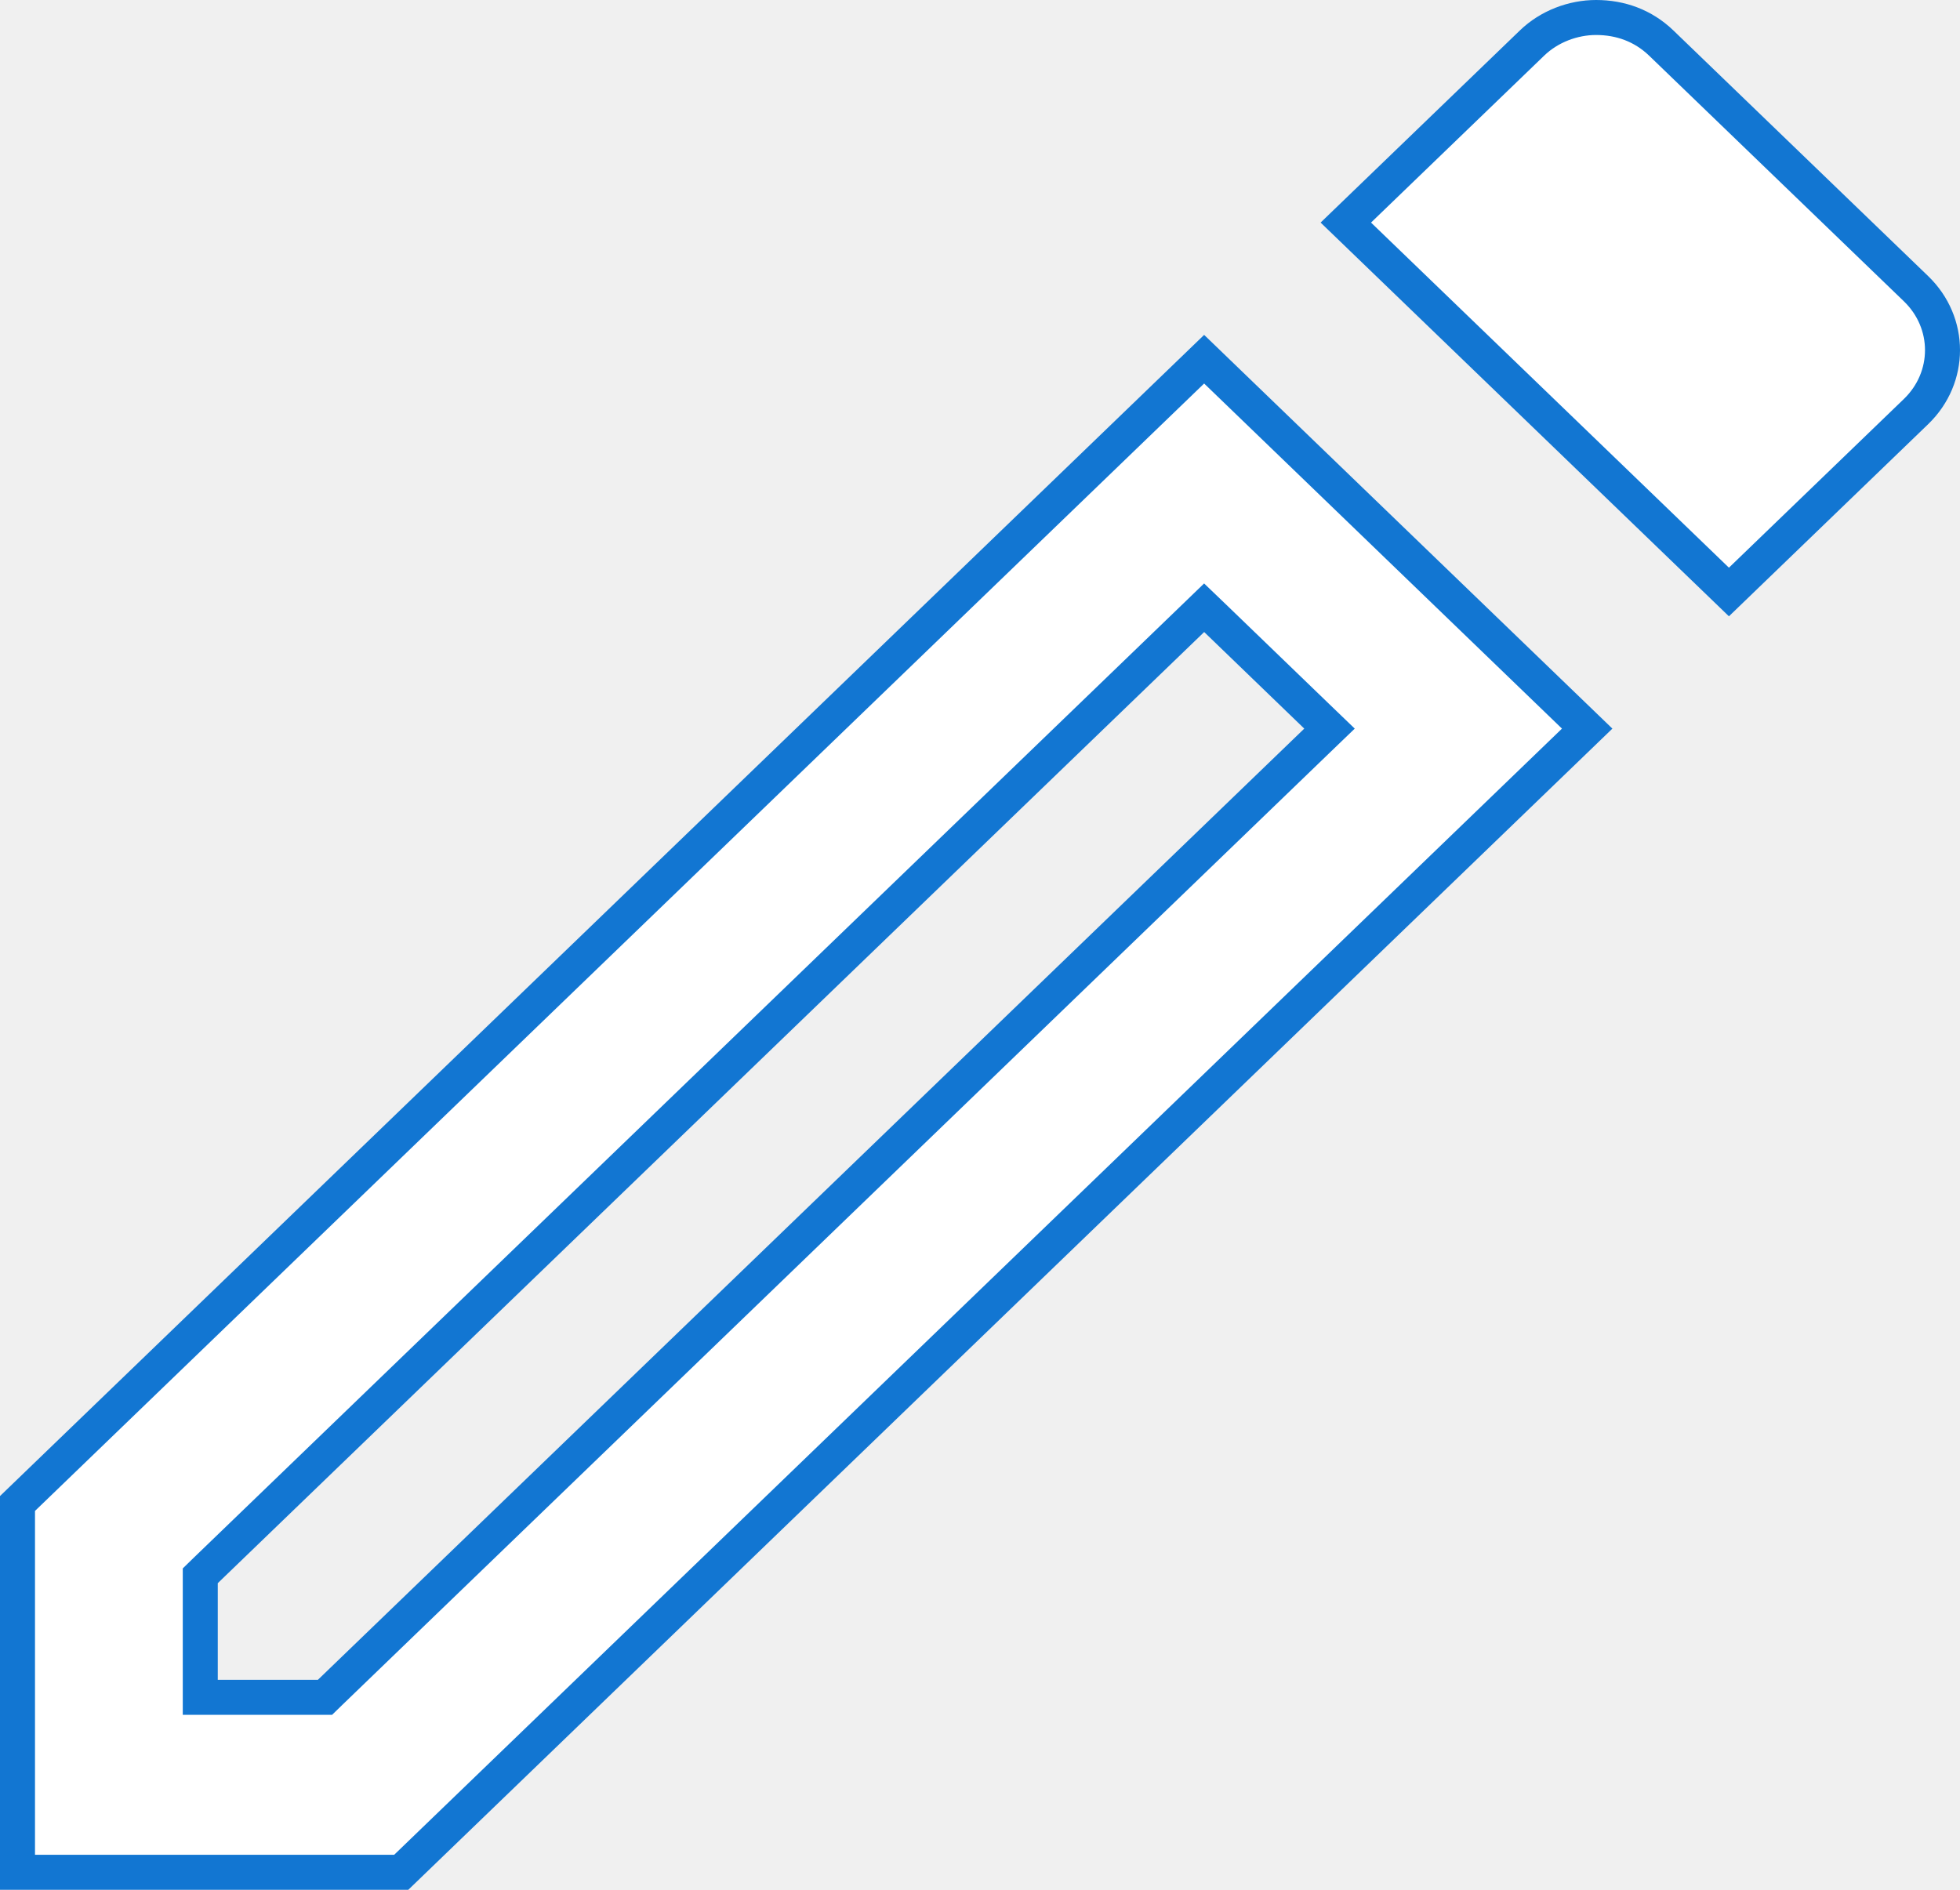
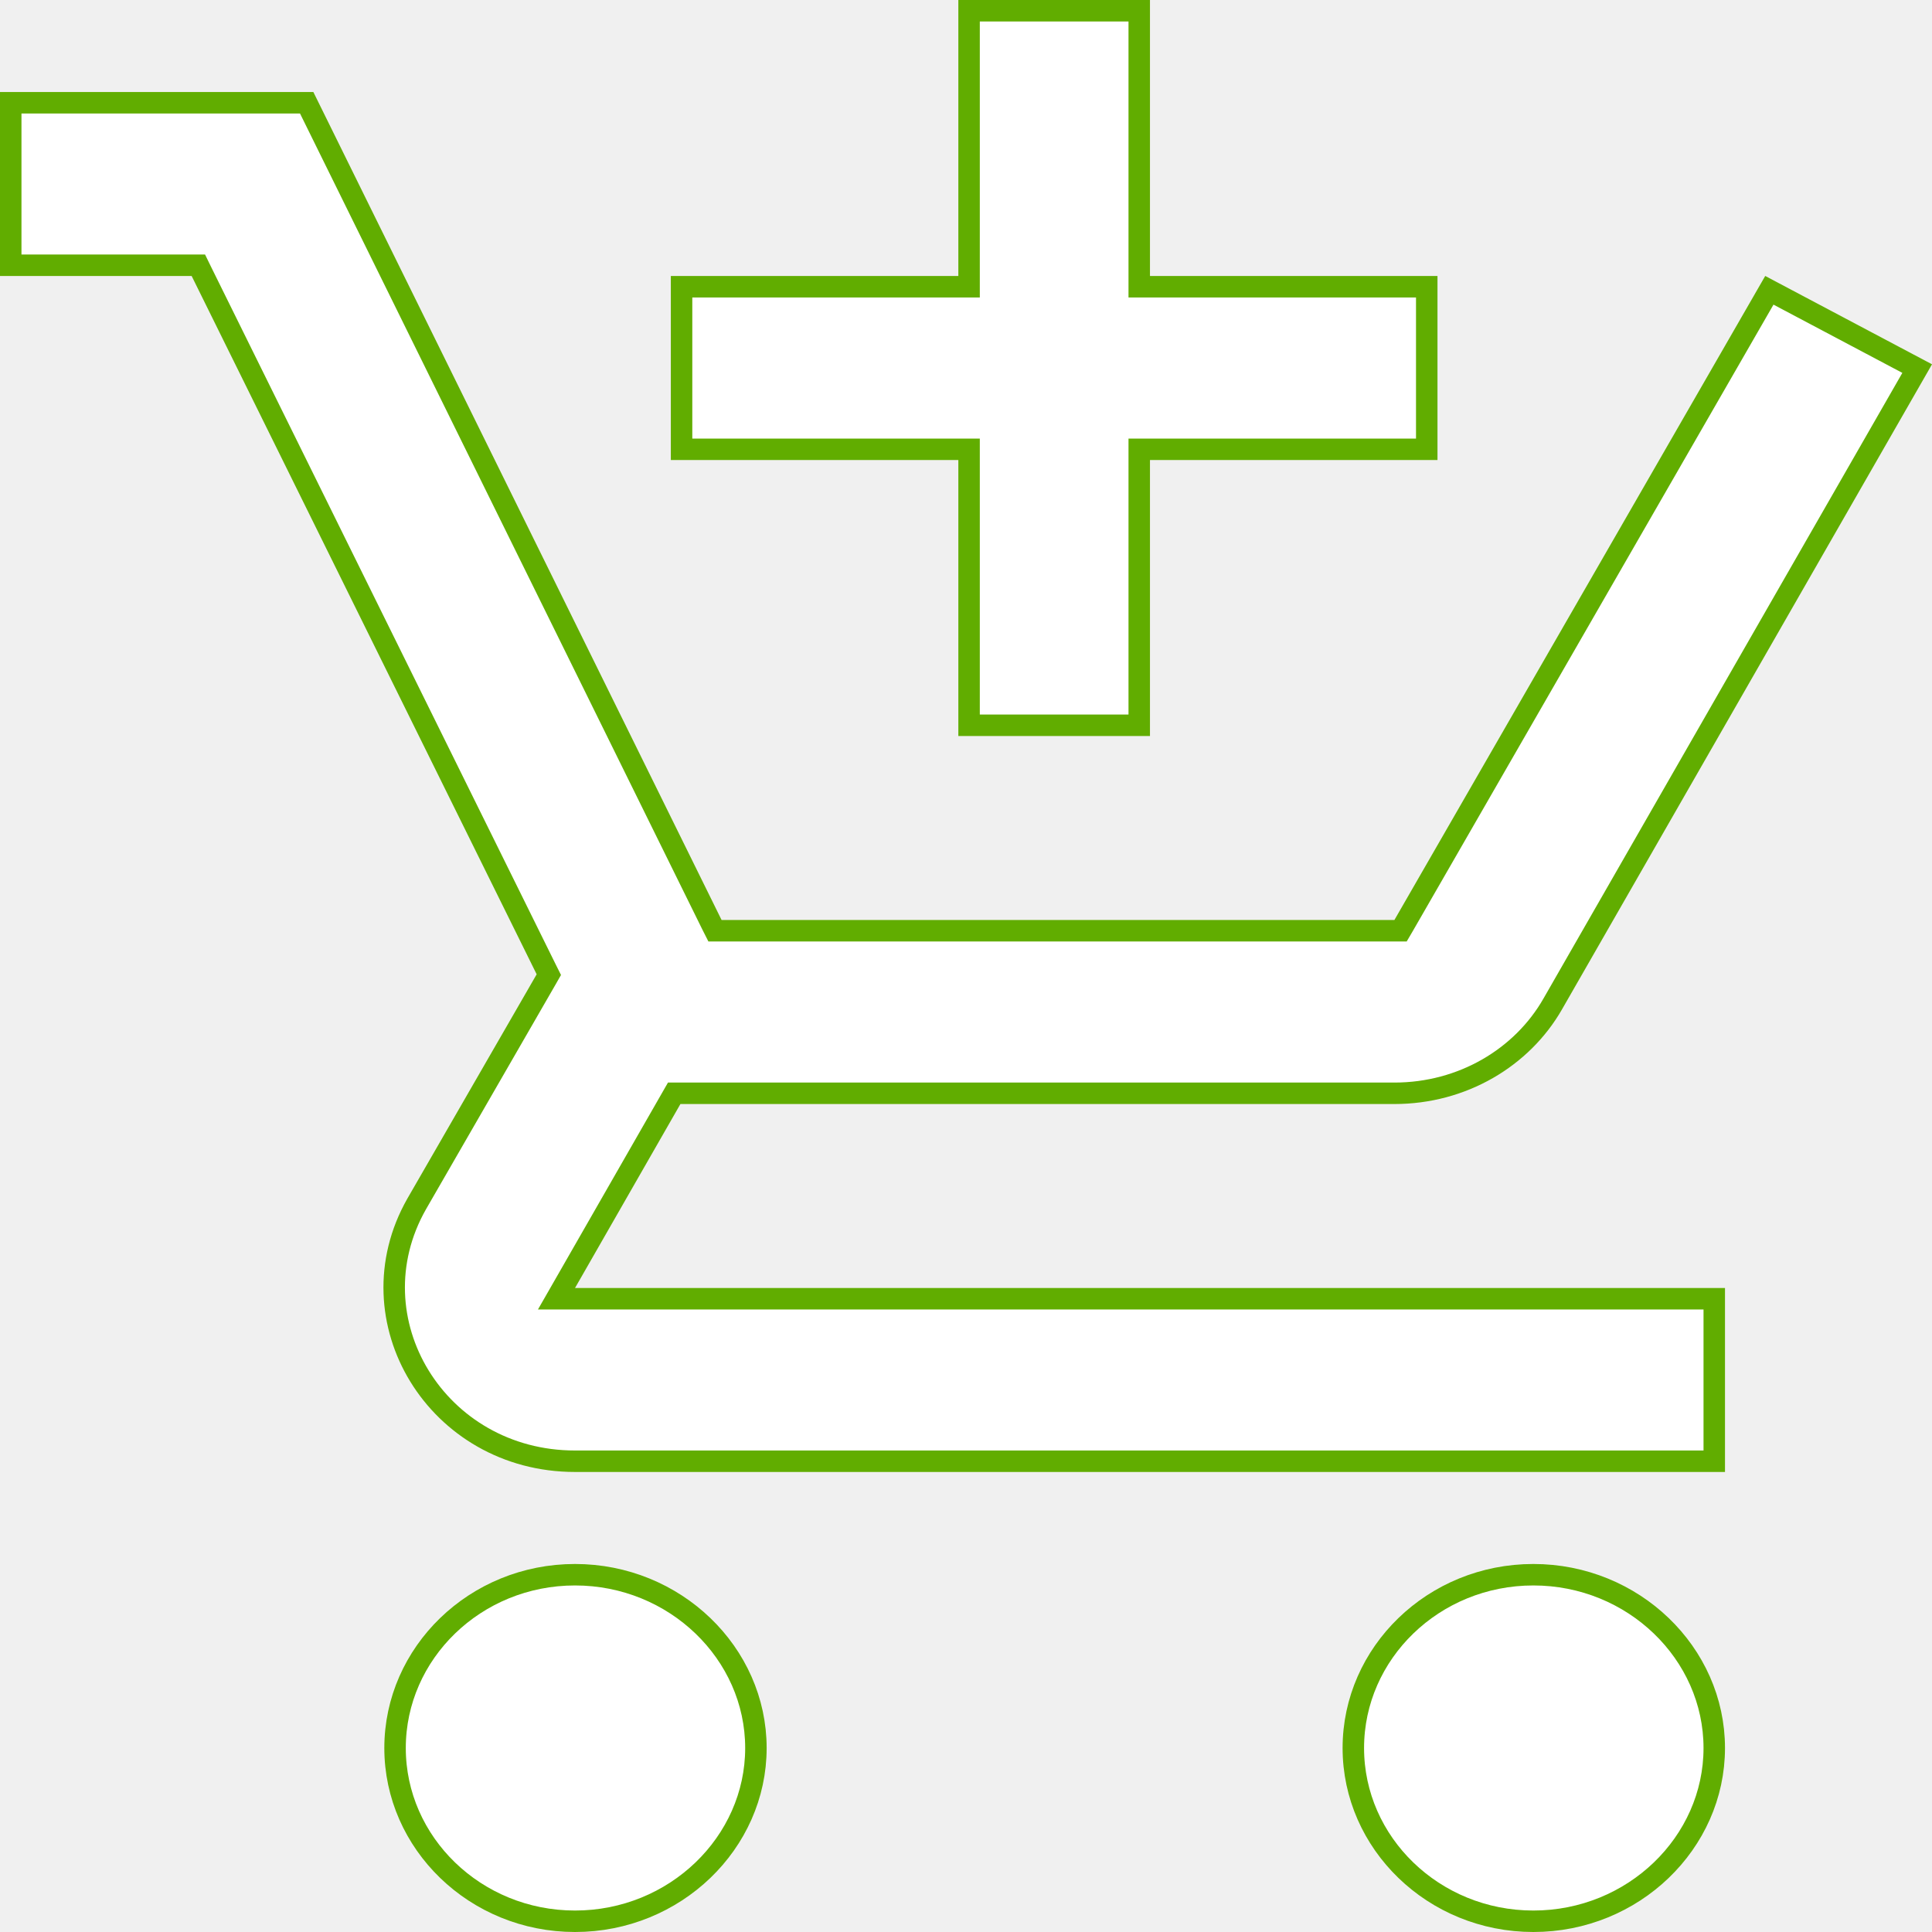
- <svg xmlns="http://www.w3.org/2000/svg" width="28" height="27" viewBox="0 0 28 27" fill="none">
-   <path d="M17.376 8.85L17.202 8.683L17.029 8.85L2.937 22.44L2.861 22.514V22.62V24V24.25H3.111H4.542H4.643L4.715 24.18L18.806 10.59L18.993 10.41L18.806 10.23L17.376 8.85ZM21.886 0.615C22.132 0.377 22.474 0.25 22.801 0.25C23.148 0.25 23.472 0.365 23.732 0.615L27.372 4.125C27.876 4.612 27.876 5.393 27.372 5.88L24.699 8.458L19.226 3.18L21.886 0.615ZM17.202 5.132L22.674 10.41L5.732 26.75H0.25V21.481L17.202 5.132Z" fill="white" stroke="#1276D2" stroke-width="0.5" />
+ <svg xmlns="http://www.w3.org/2000/svg" width="27" height="27" viewBox="0 0 27 27" fill="none">
+   <path d="M16.071 6.279H15.921V6.429V10.136H13.543V6.429V6.279H13.393H9.525V4.007H13.393H13.543V3.857V0.15H15.921V3.857V4.007H16.071H19.939V6.279H16.071ZM9.509 15.279H9.422L9.379 15.354L7.906 17.925L7.777 18.15H8.036H23.957V20.421H8.036C6.106 20.421 4.906 18.442 5.822 16.827C5.822 16.827 5.822 16.827 5.822 16.827L7.63 13.691L7.67 13.621L7.634 13.549L2.813 3.791L2.772 3.707H2.679H0.15V1.436H4.286L9.95 12.924L9.992 13.007H10.085H19.487H19.573L19.617 12.932L24.727 4.057L26.793 5.151L21.7 14.03L21.7 14.03C21.272 14.779 20.438 15.279 19.487 15.279H9.509ZM5.521 24.429C5.521 23.102 6.641 22.007 8.036 22.007C9.432 22.007 10.564 23.103 10.564 24.429C10.564 25.754 9.432 26.85 8.036 26.85C6.641 26.85 5.521 25.755 5.521 24.429ZM18.913 24.429C18.913 23.102 20.033 22.007 21.429 22.007C22.825 22.007 23.957 23.103 23.957 24.429C23.957 25.754 22.825 26.85 21.429 26.85C20.033 26.85 18.913 25.755 18.913 24.429Z" fill="white" stroke="#61AD00" stroke-width="0.3" />
</svg>
